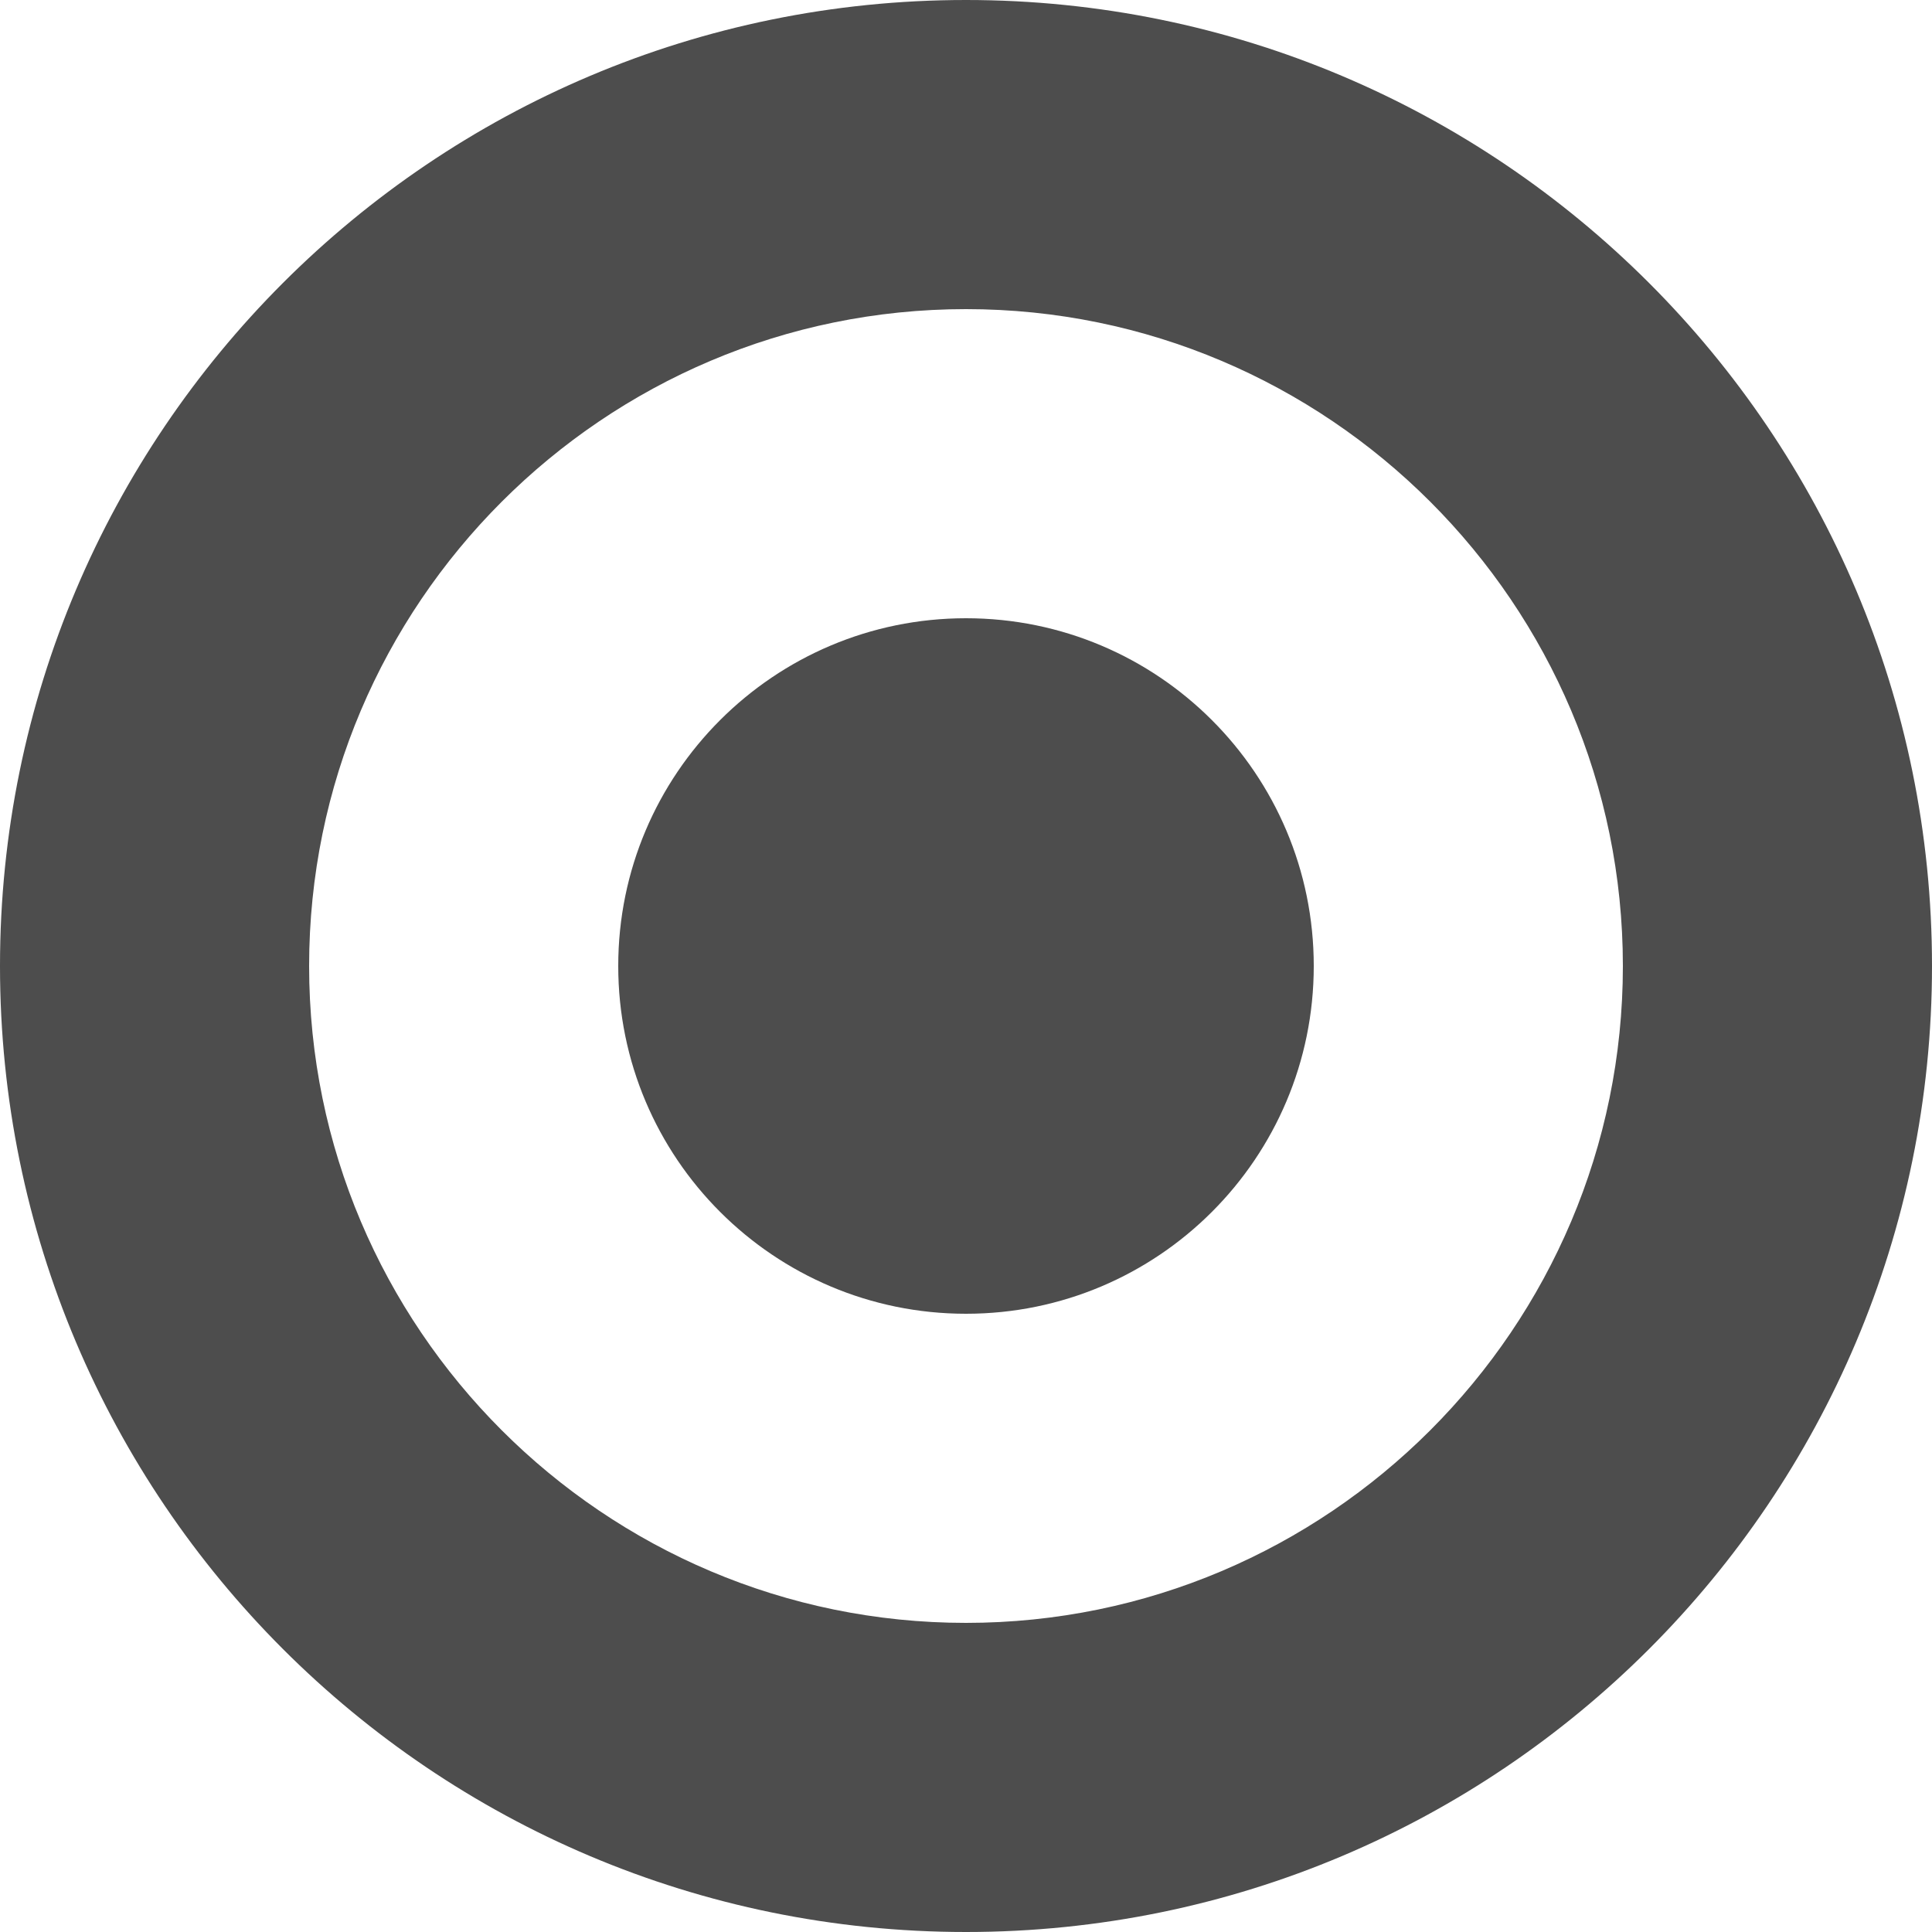
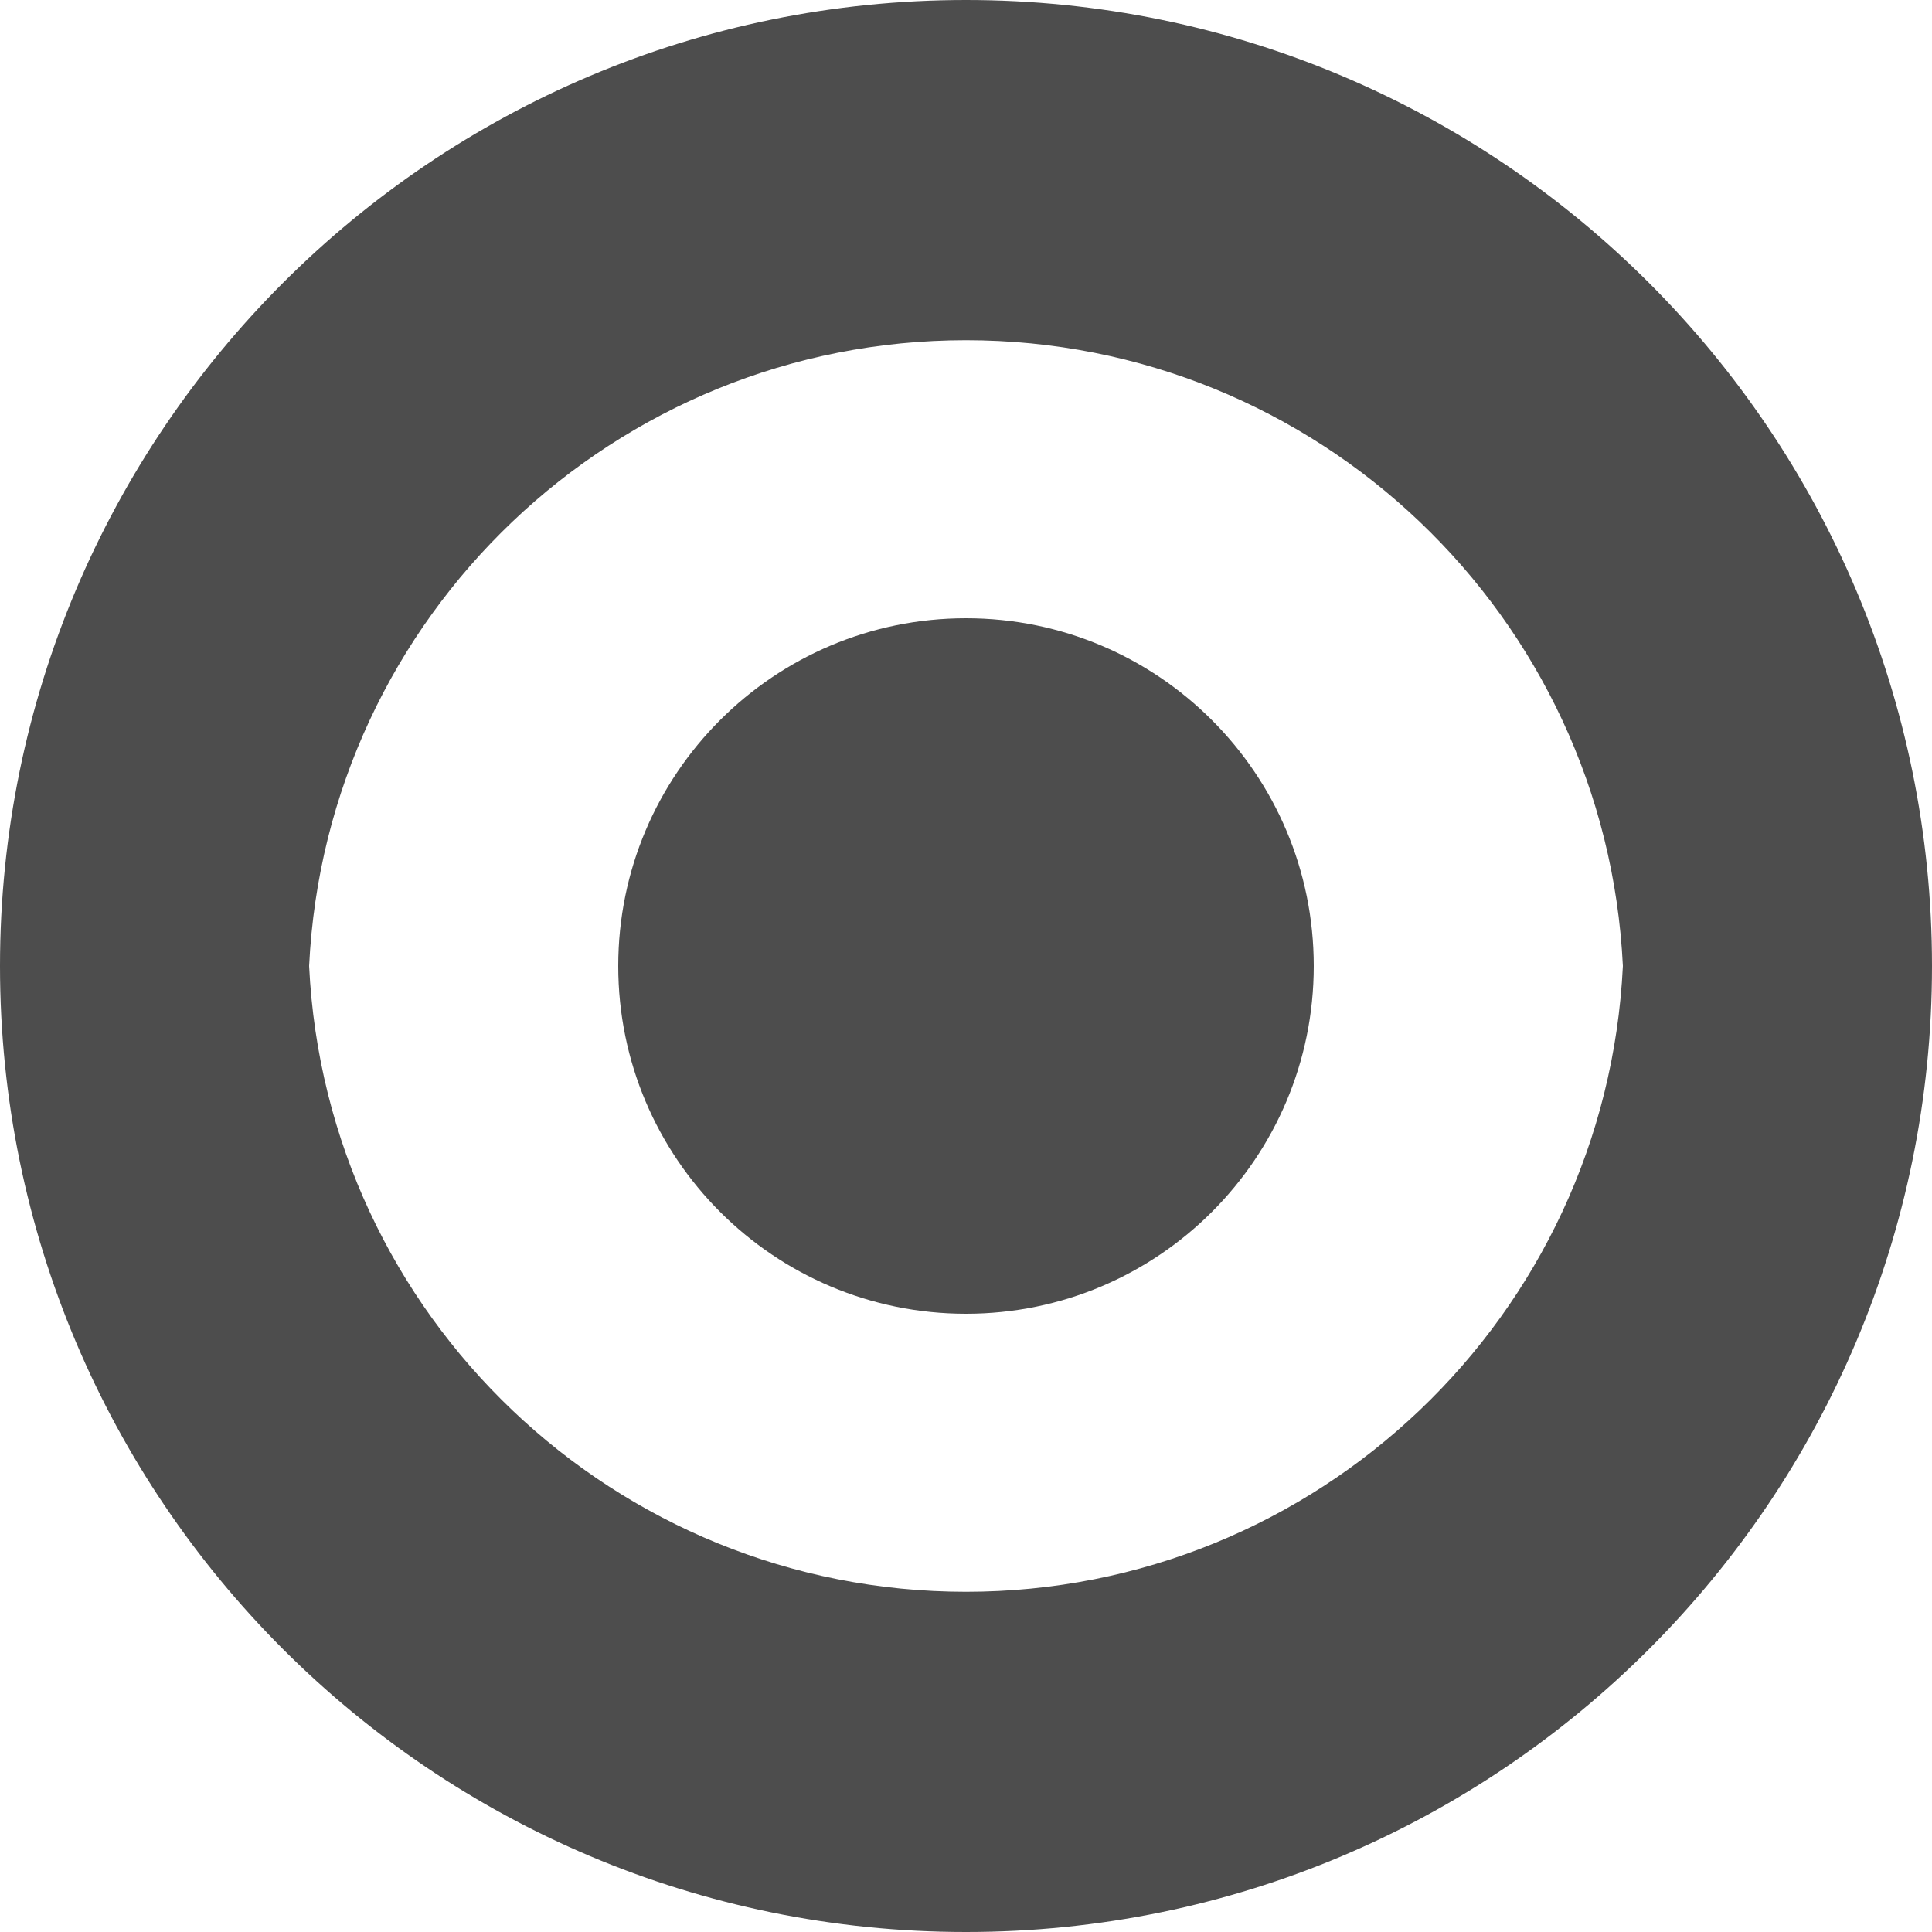
- <svg xmlns="http://www.w3.org/2000/svg" width="25" height="25" viewBox="0 0 25 25" fill="none">
-   <path fill-rule="evenodd" clip-rule="evenodd" d="M0 12.5C0 5.597 5.597 0 12.5 0C19.403 0 25 5.597 25 12.5C25 19.403 19.403 25 12.5 25C5.597 25 0 19.403 0 12.5ZM21 12.5C21 7.813 17.187 4 12.5 4C7.813 4 4 7.813 4 12.5C4 17.187 7.813 21 12.5 21C17.187 21 21 17.187 21 12.5Z" fill="#4D4D4D" />
-   <path d="M12.5 17C14.985 17 17 14.985 17 12.5C17 10.015 14.985 8 12.5 8C10.015 8 8 10.015 8 12.5C8 14.985 10.015 17 12.5 17Z" fill="#4D4D4D" />
+ <svg xmlns="http://www.w3.org/2000/svg" width="25" height="25" fill="none">
+   <path fill-rule="evenodd" clip-rule="evenodd" d="M0 12.5a12.5 12.5 0 1125 0 12.5 12.5 0 01-25 0zm21 0a8.51 8.51 0 00-17 0 8.51 8.51 0 0017 0z" fill="#4D4D4D" />
+   <path d="M12.5 17a4.5 4.5 0 100-9 4.5 4.5 0 000 9z" fill="#4D4D4D" />
</svg>
